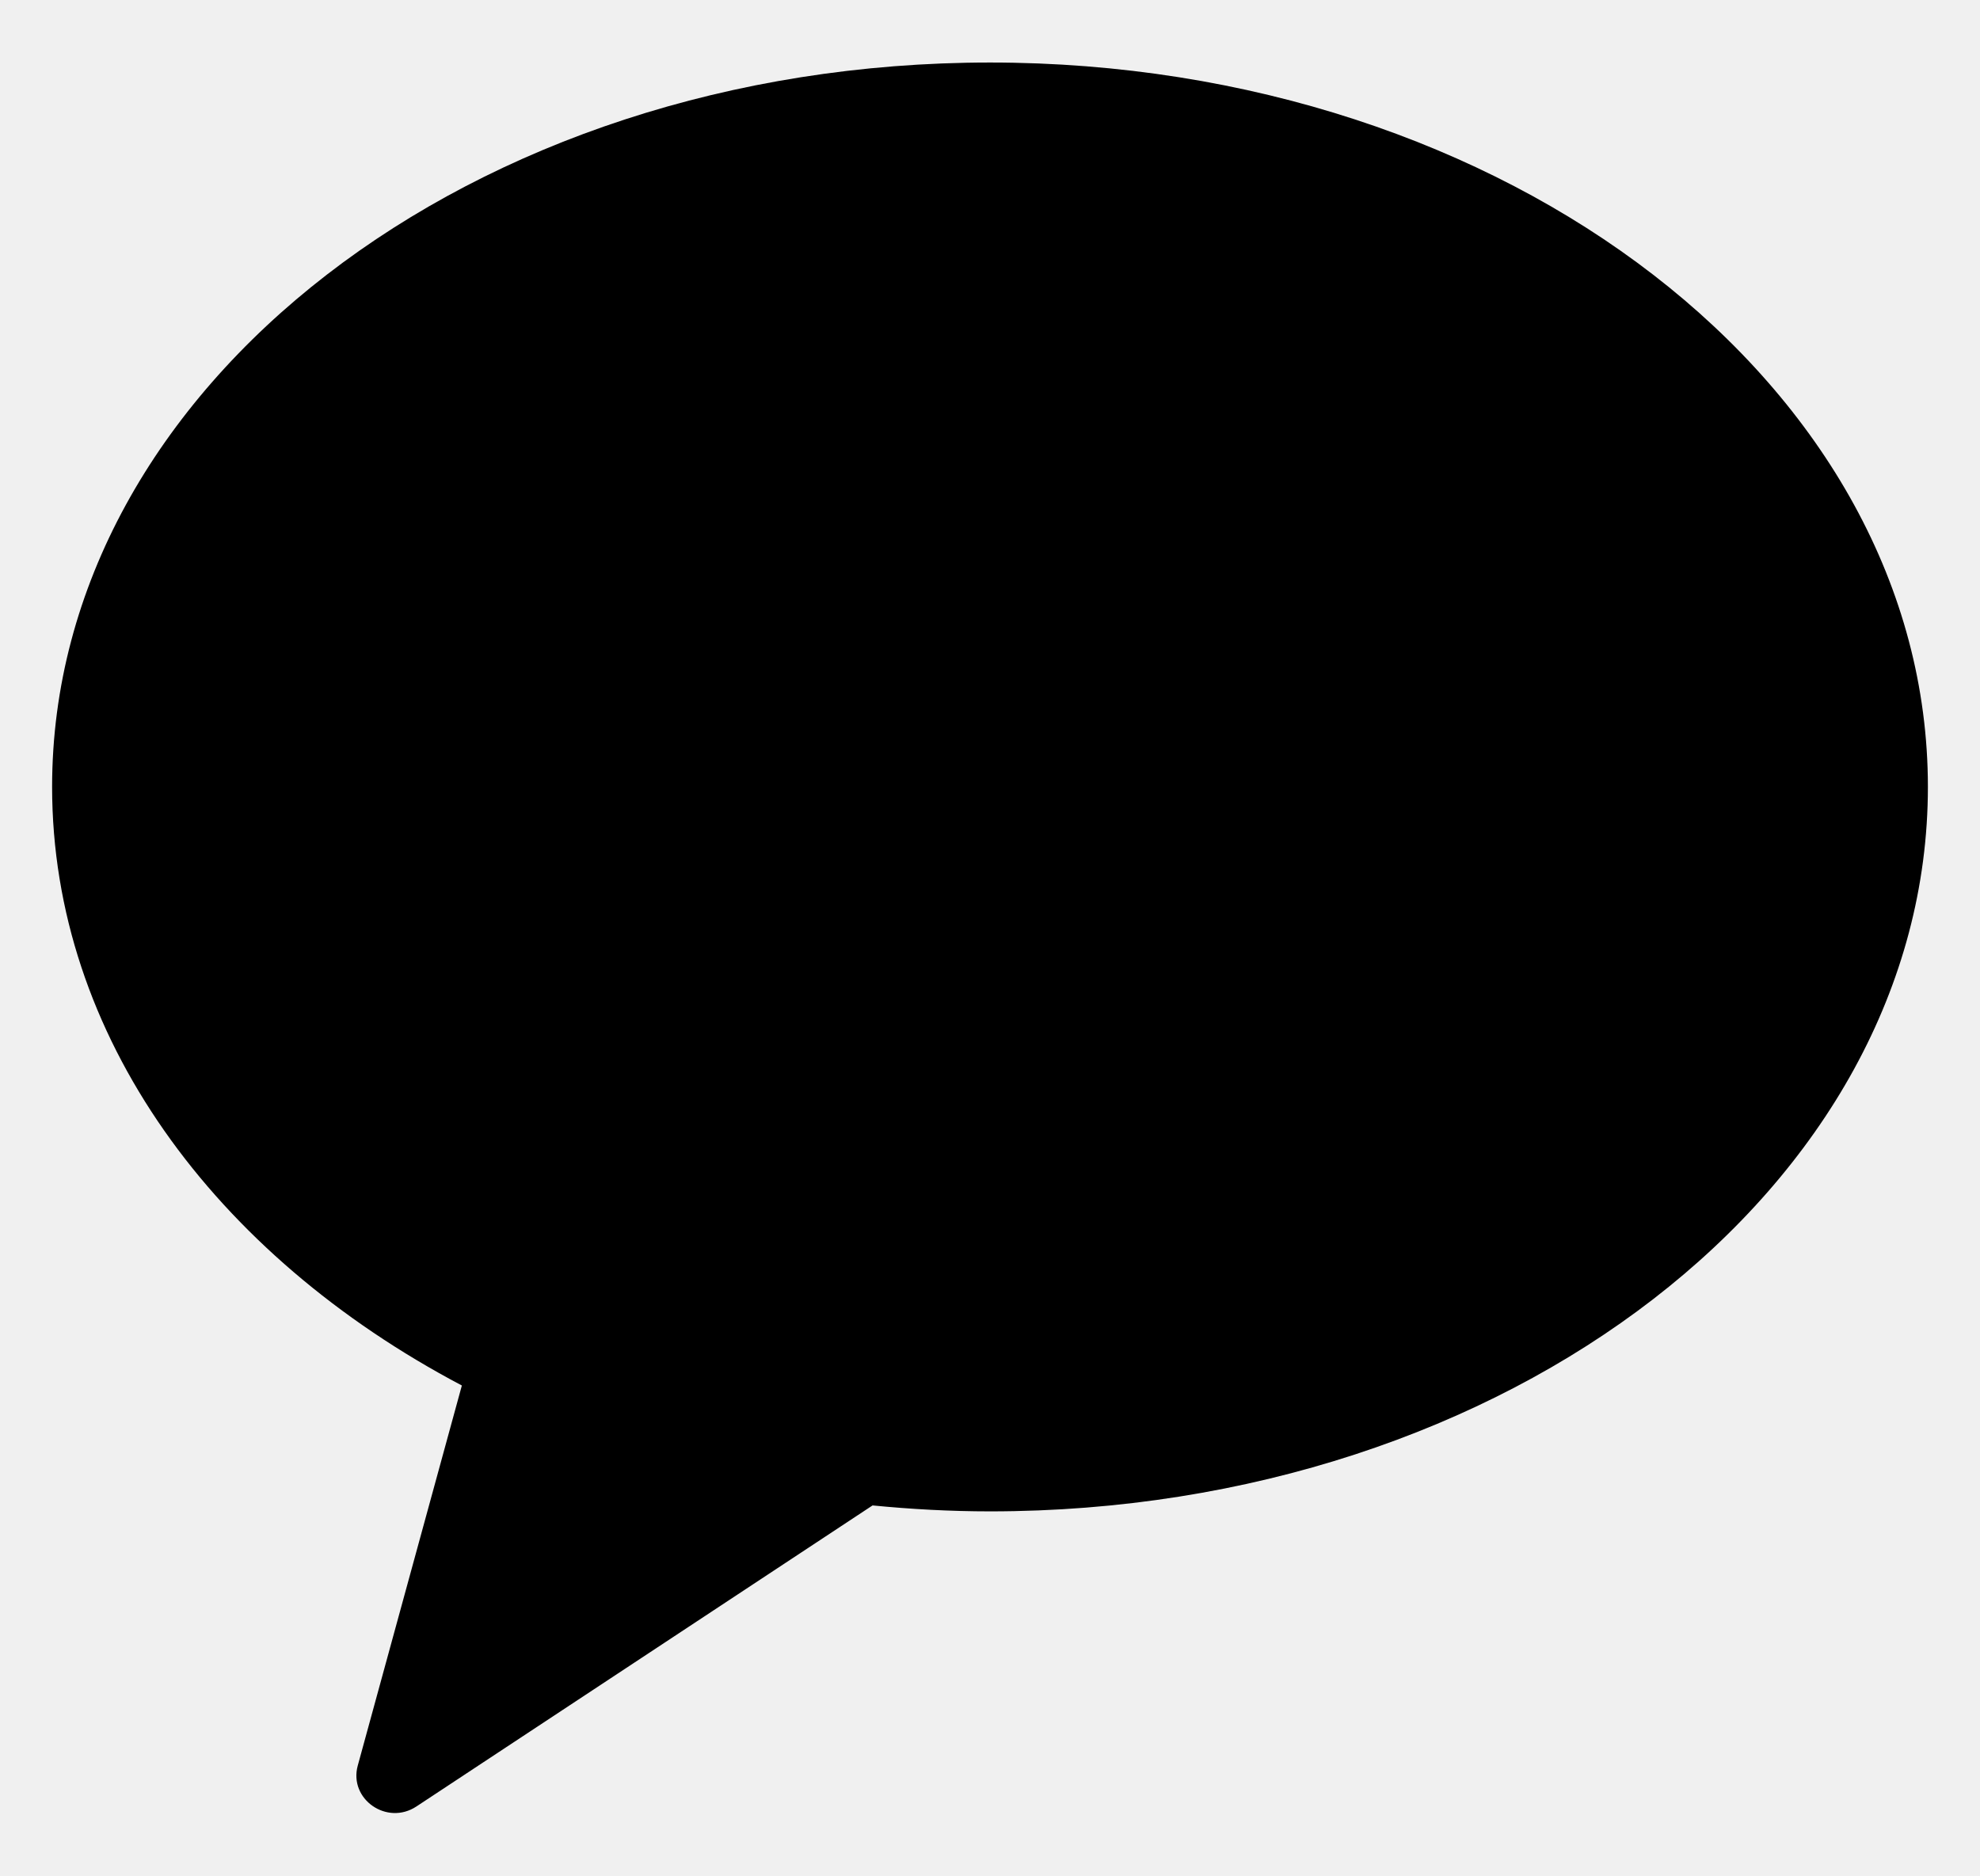
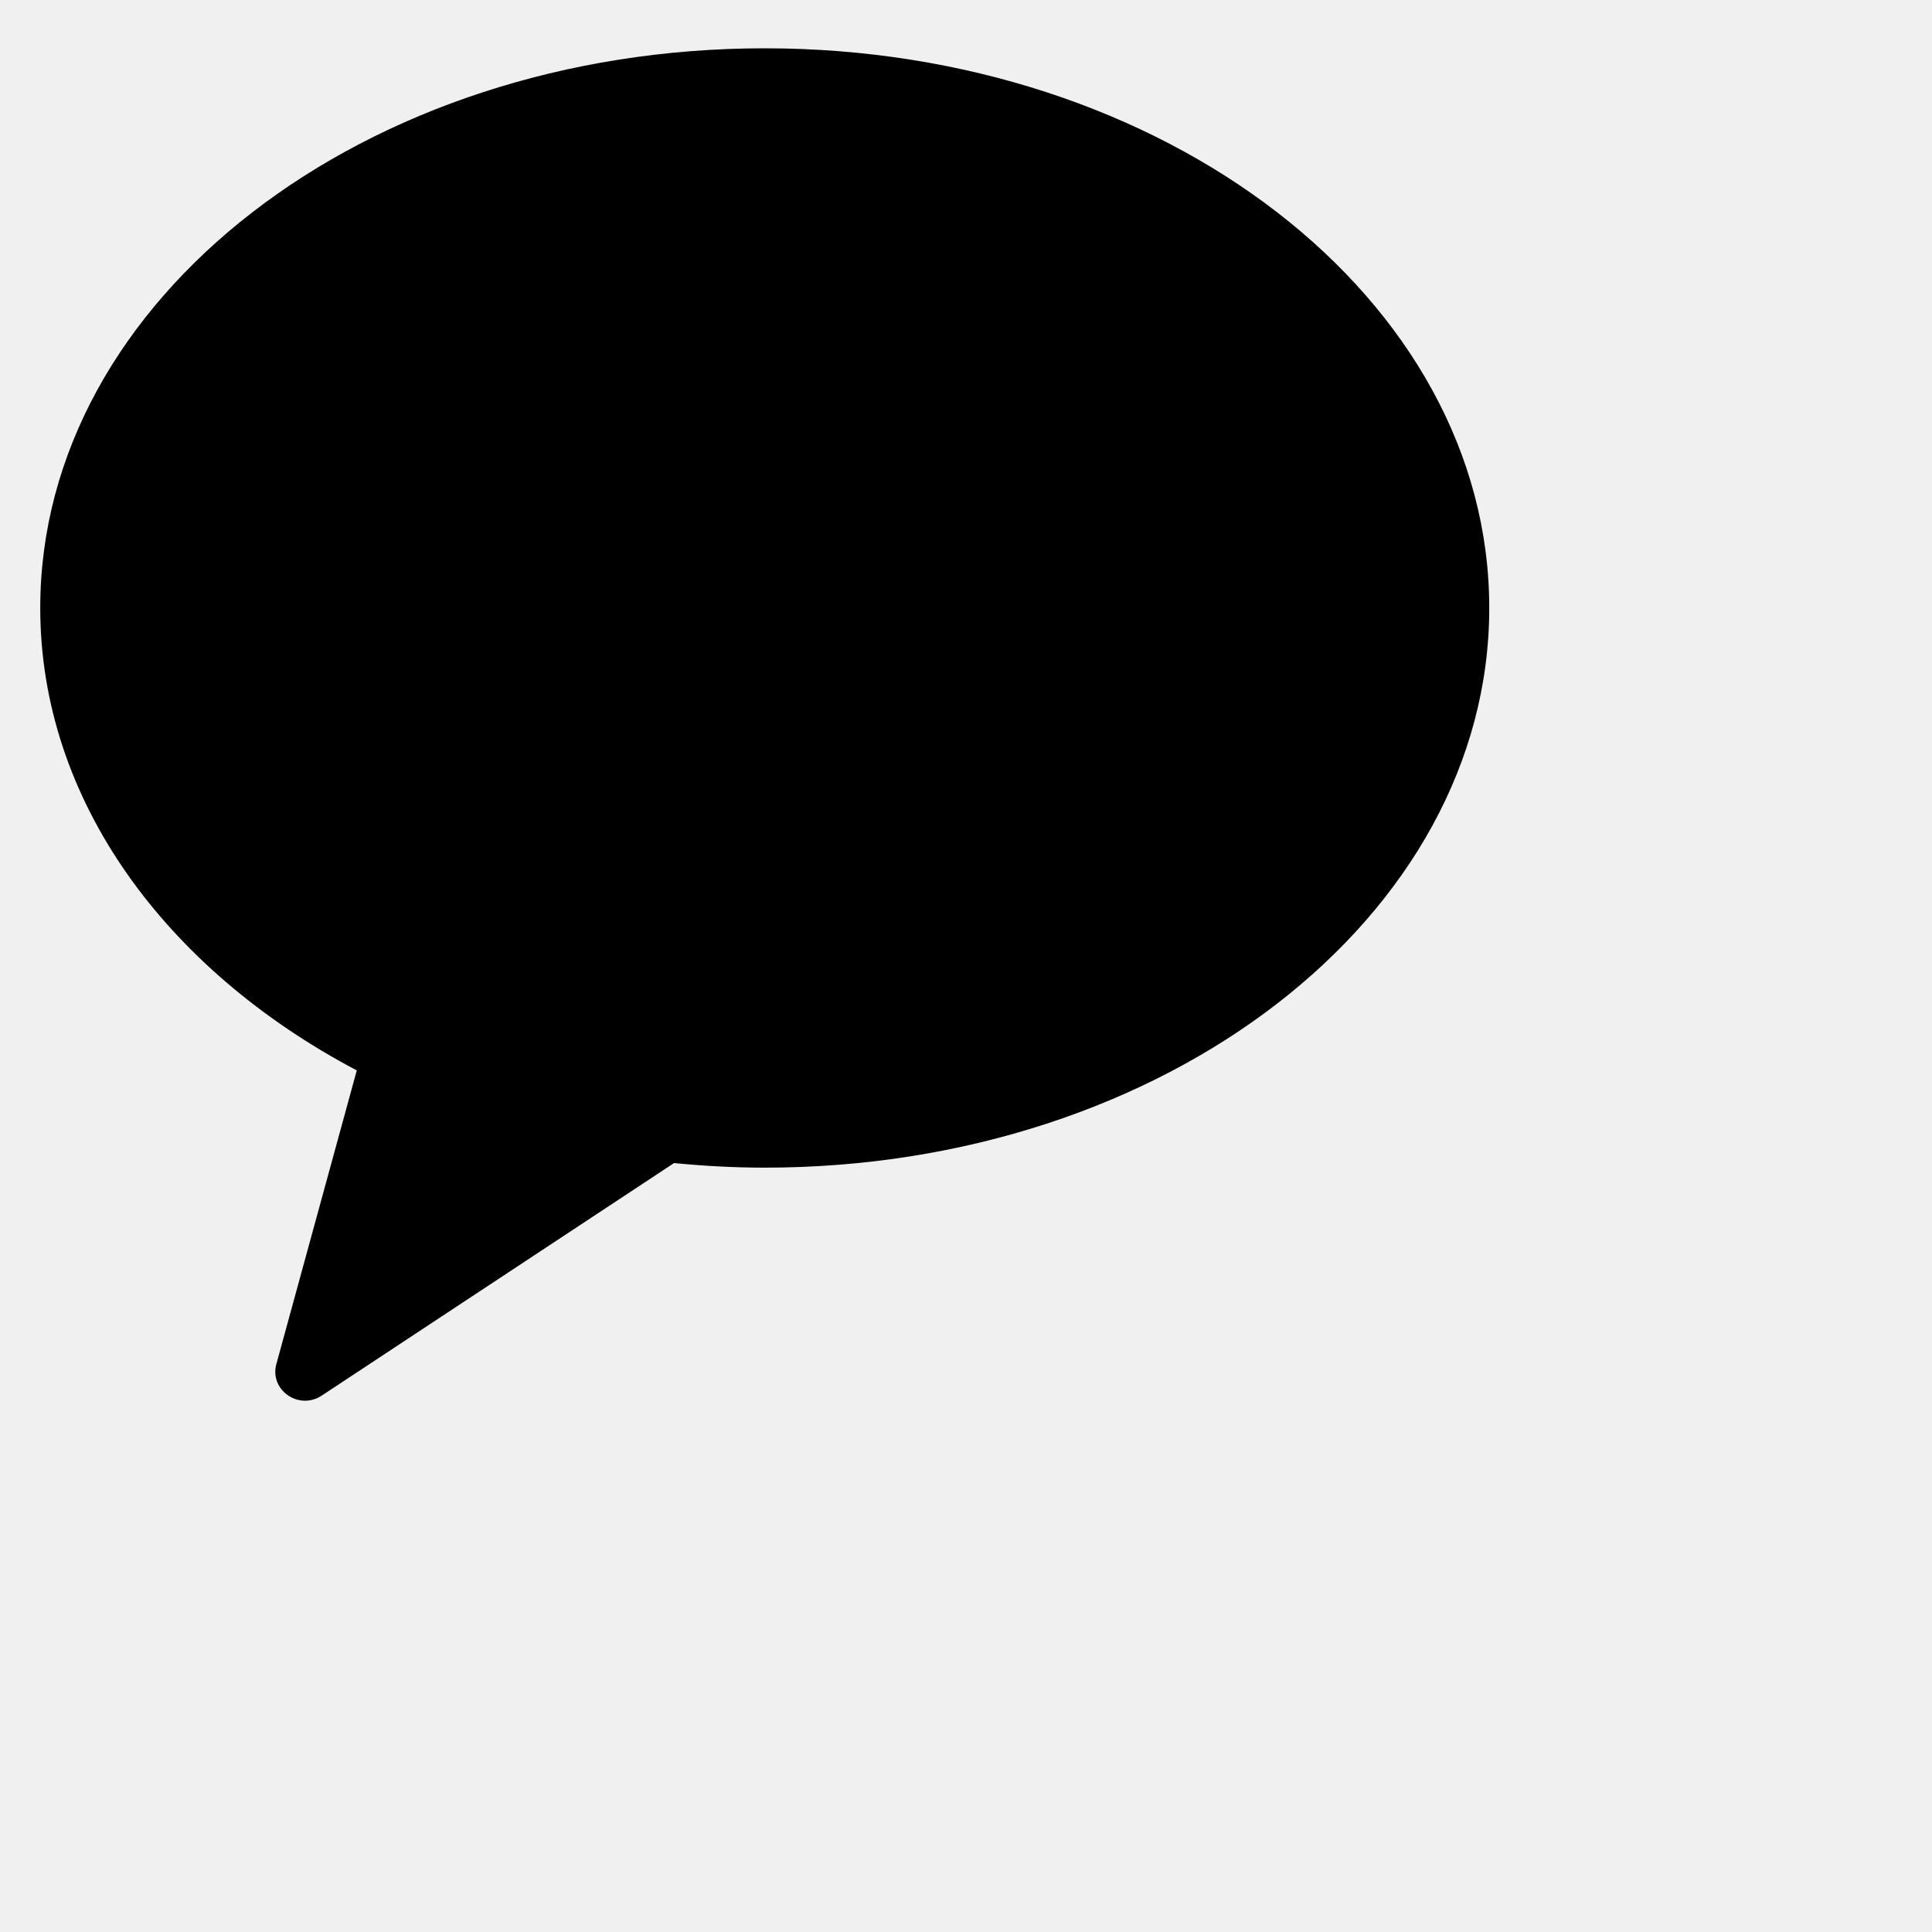
- <svg xmlns="http://www.w3.org/2000/svg" width="19" height="18" viewBox="0 0 19 18" fill="none">
-   <g clip-path="url(#clip0_290_2937)">
+ <svg xmlns="http://www.w3.org/2000/svg" width="24" height="24" viewBox="0 0 24 24" fill="none">
+   <g clip-path="url(#clip0_290_2937)" width="24" height="24">
    <path fill-rule="evenodd" clip-rule="evenodd" d="M9.5 0.6C4.529 0.6 0.5 3.713 0.5 7.552C0.5 9.94 2.058 12.045 4.432 13.297L3.433 16.945C3.345 17.267 3.713 17.524 3.996 17.337L8.373 14.448C8.743 14.484 9.118 14.505 9.5 14.505C14.47 14.505 18.5 11.392 18.5 7.552C18.5 3.713 14.47 0.6 9.5 0.6Z" fill="currentColor" />
  </g>
  <defs>
    <clipPath id="clip0_290_2937">
-       <rect width="18" height="18" fill="white" transform="translate(0.5)" />
+       <rect width="24" height="24" fill="white" transform="translate(0.5)" />
    </clipPath>
  </defs>
</svg>
